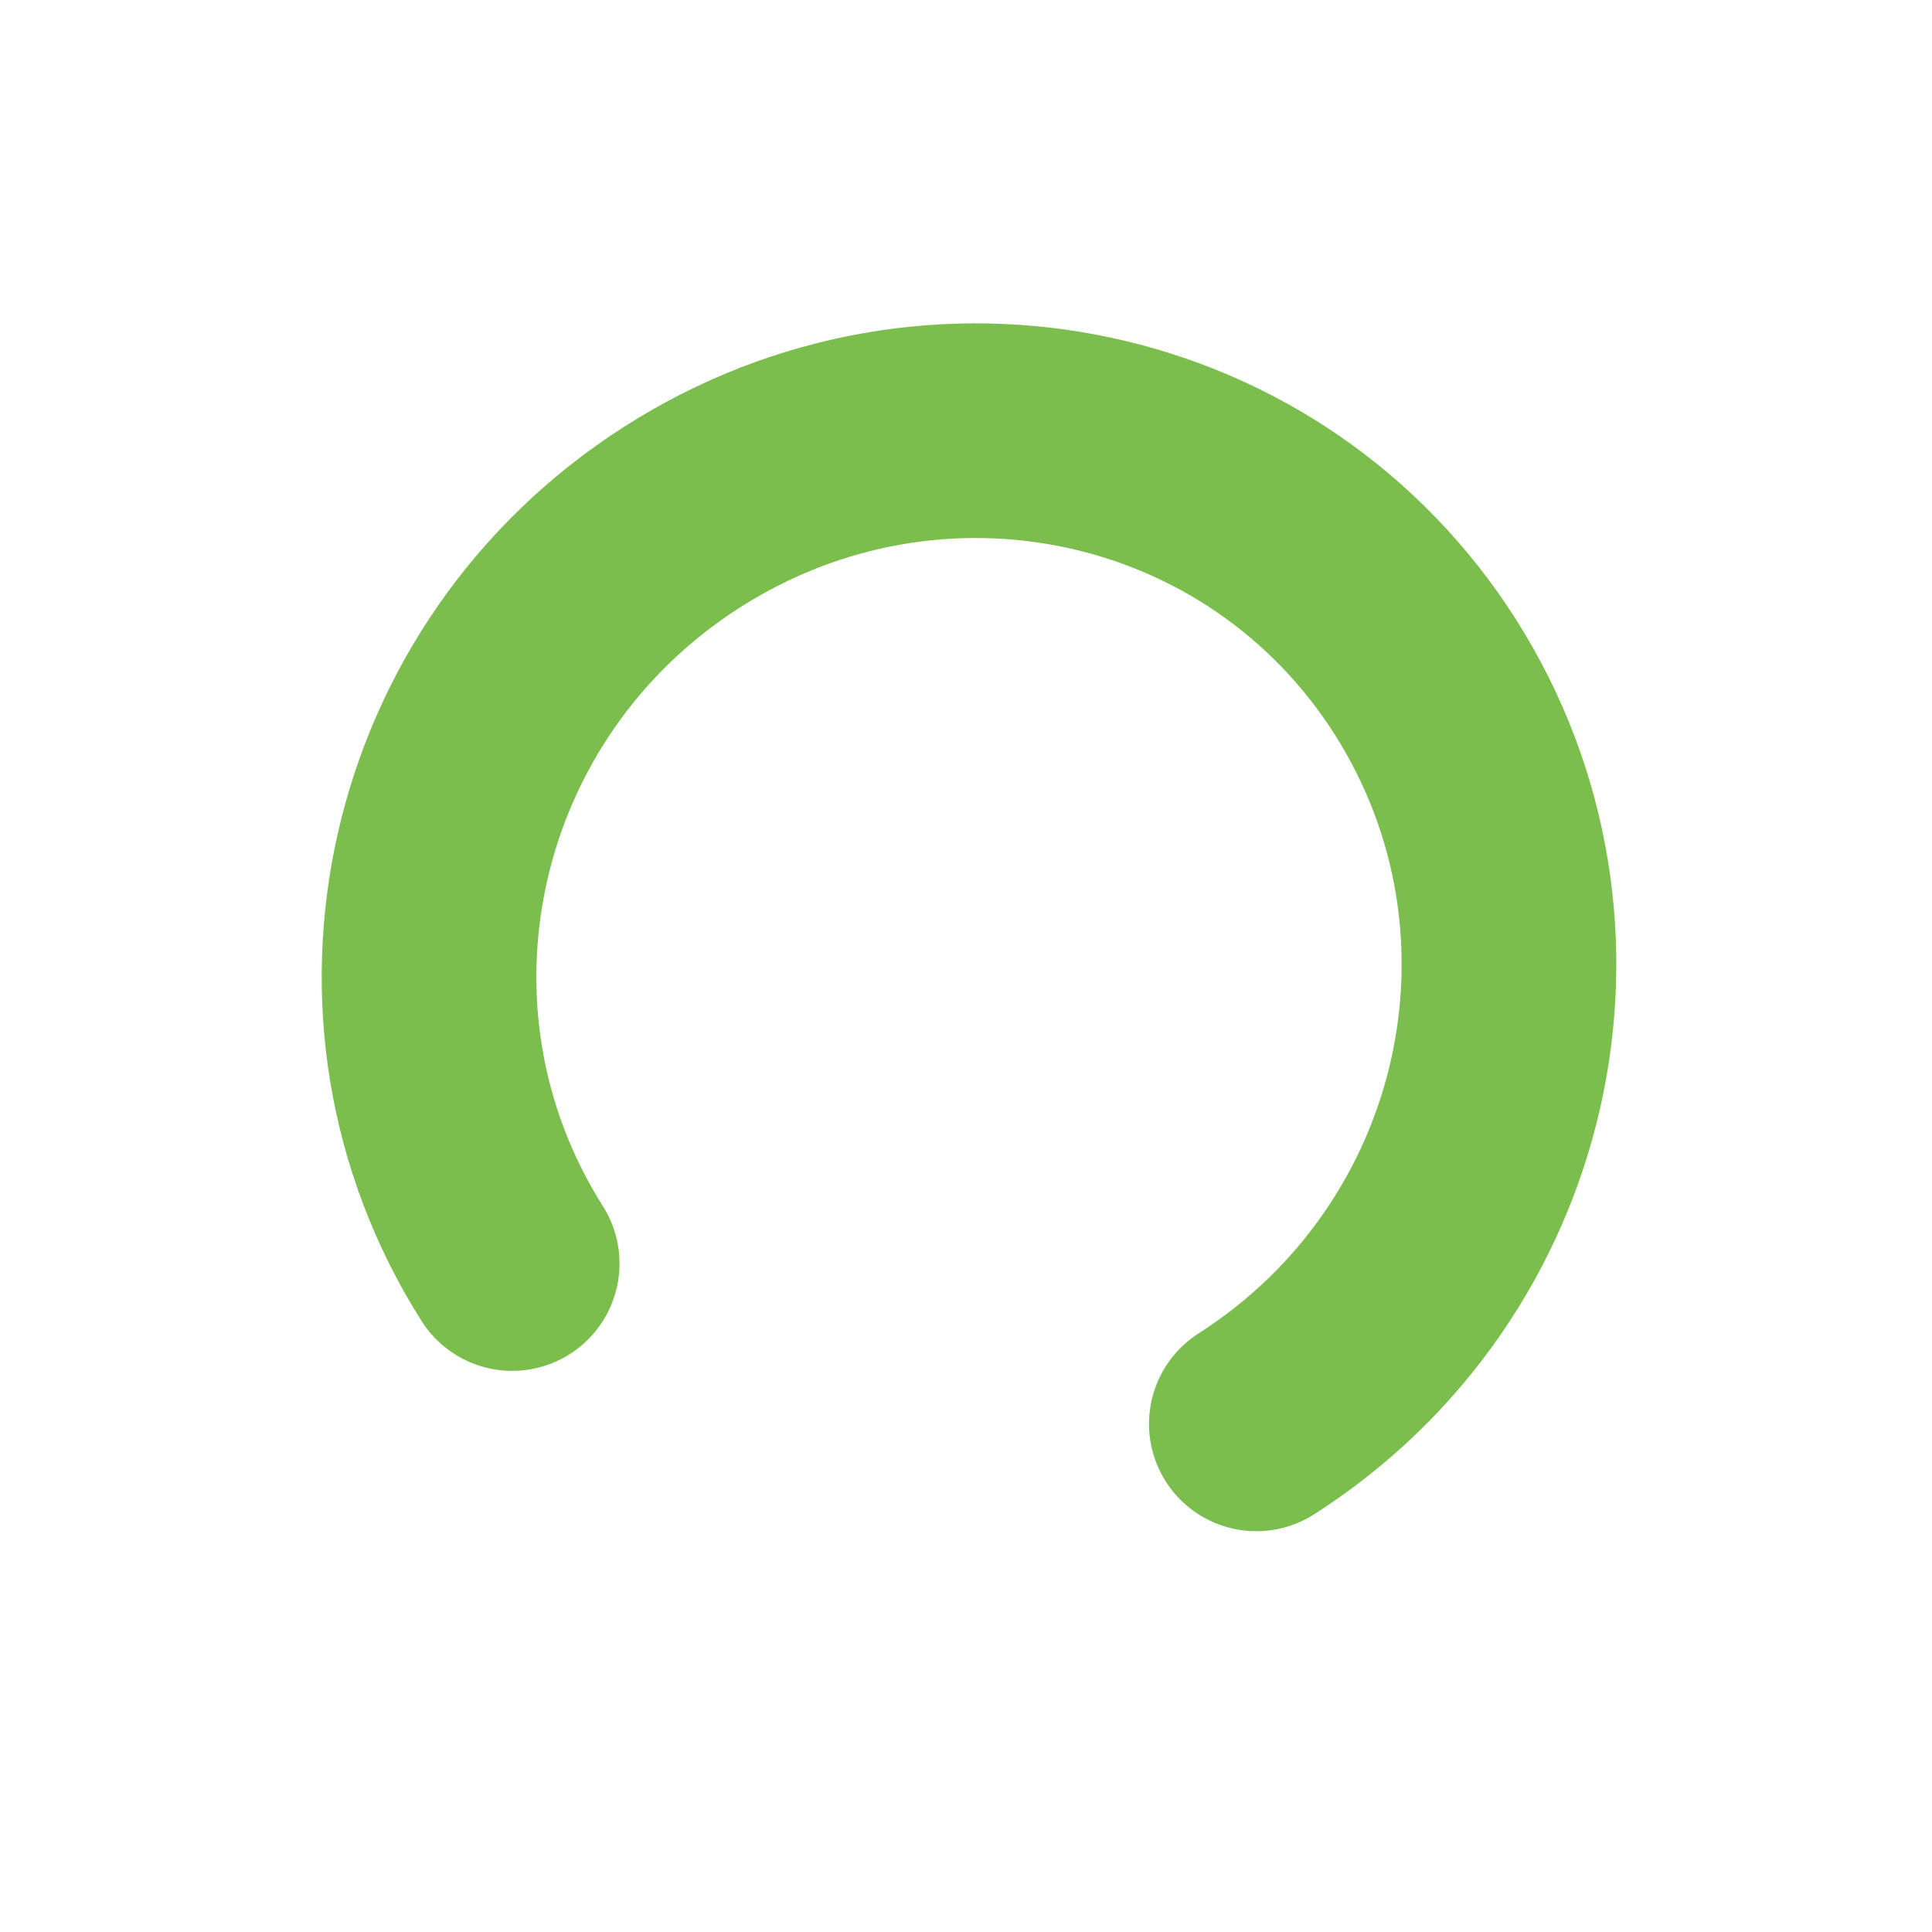
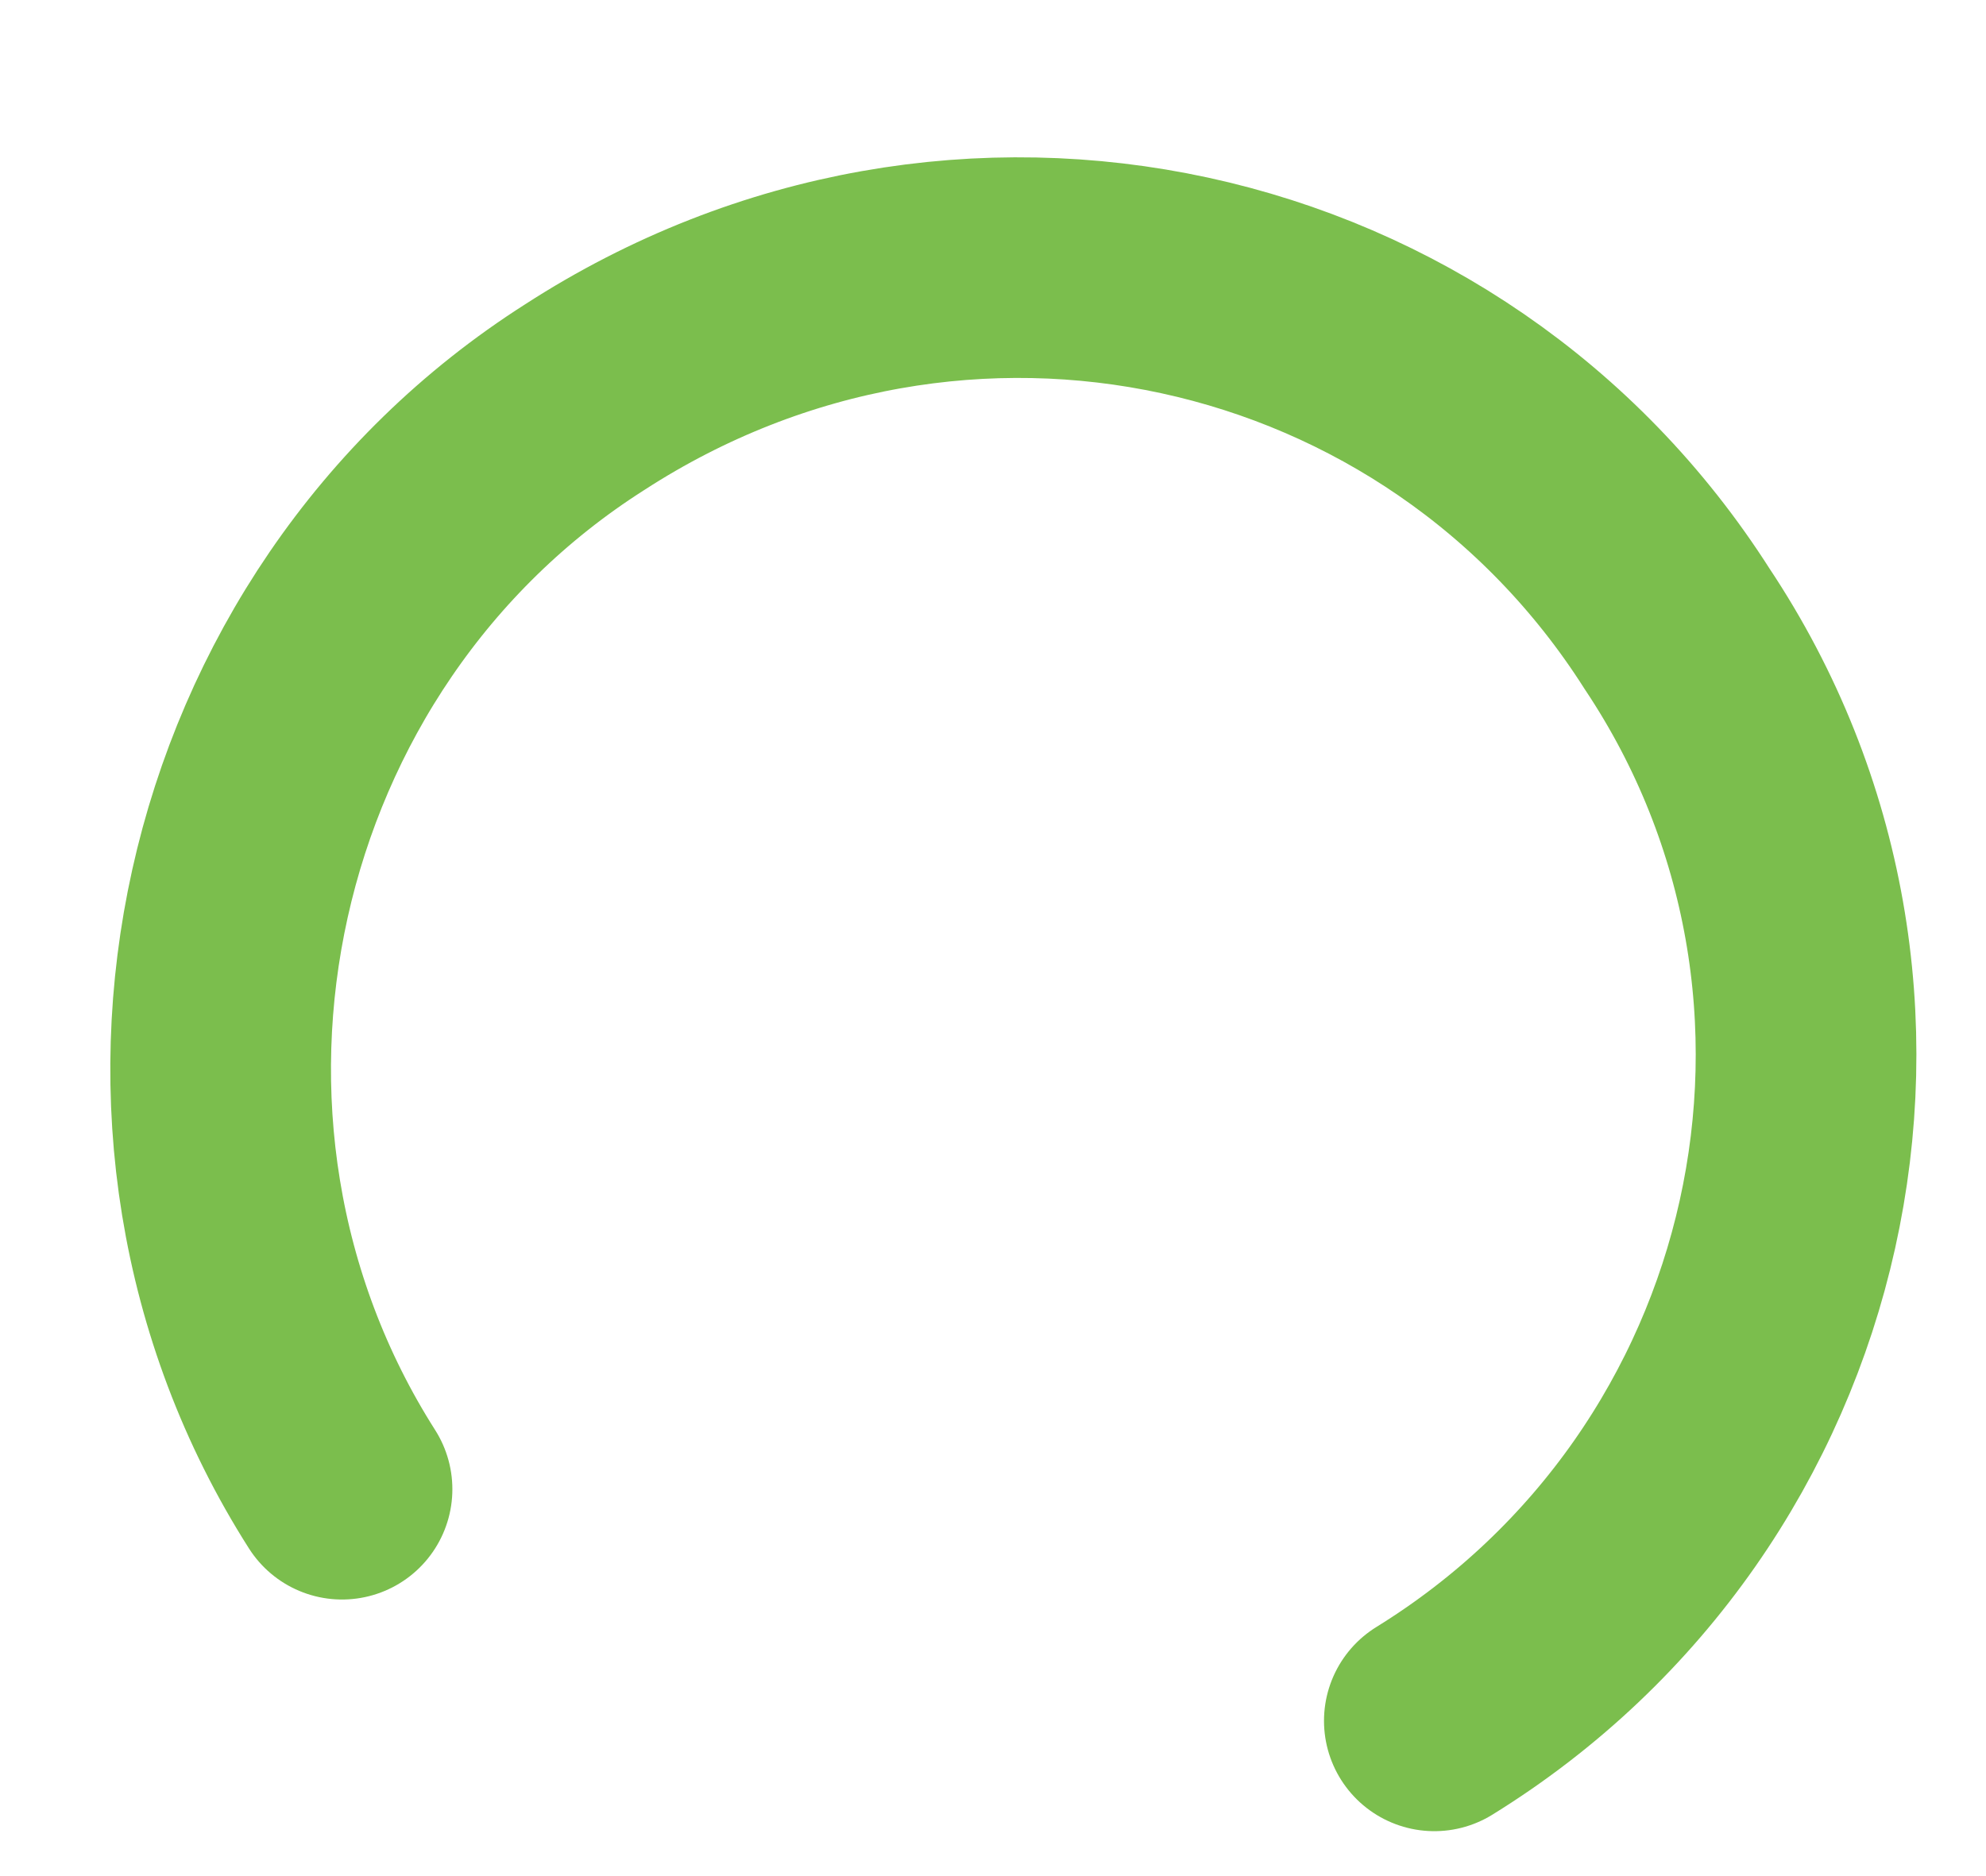
- <svg xmlns="http://www.w3.org/2000/svg" width="18" height="18" viewBox="0 0 18 18" fill="none">
-   <path d="M11.705 13.266C14.062 11.758 14.764 8.653 13.284 6.314C11.804 3.976 8.707 3.312 6.351 4.82C3.994 6.328 3.292 9.434 4.772 11.772" stroke="#7BBE4D" stroke-width="2" stroke-miterlimit="10" stroke-linecap="round" />
+ <svg xmlns="http://www.w3.org/2000/svg" version="1.1" id="Layer_1" x="0px" y="0px" viewBox="0 0 18 17" style="enable-background:new 0 0 18 17;" xml:space="preserve">
+   <style type="text/css">
+ 	.st0{fill:none;stroke:#7BBE4D;stroke-width:2;stroke-linecap:round;stroke-miterlimit:10;}
+ </style>
+   <path class="st0" d="M13,15.6c3.4-2.1,4.4-6.6,2.2-9.9c-2.1-3.3-6.5-4.3-9.9-2.1C2,5.7,1,10.2,3.1,13.5" />
</svg>
